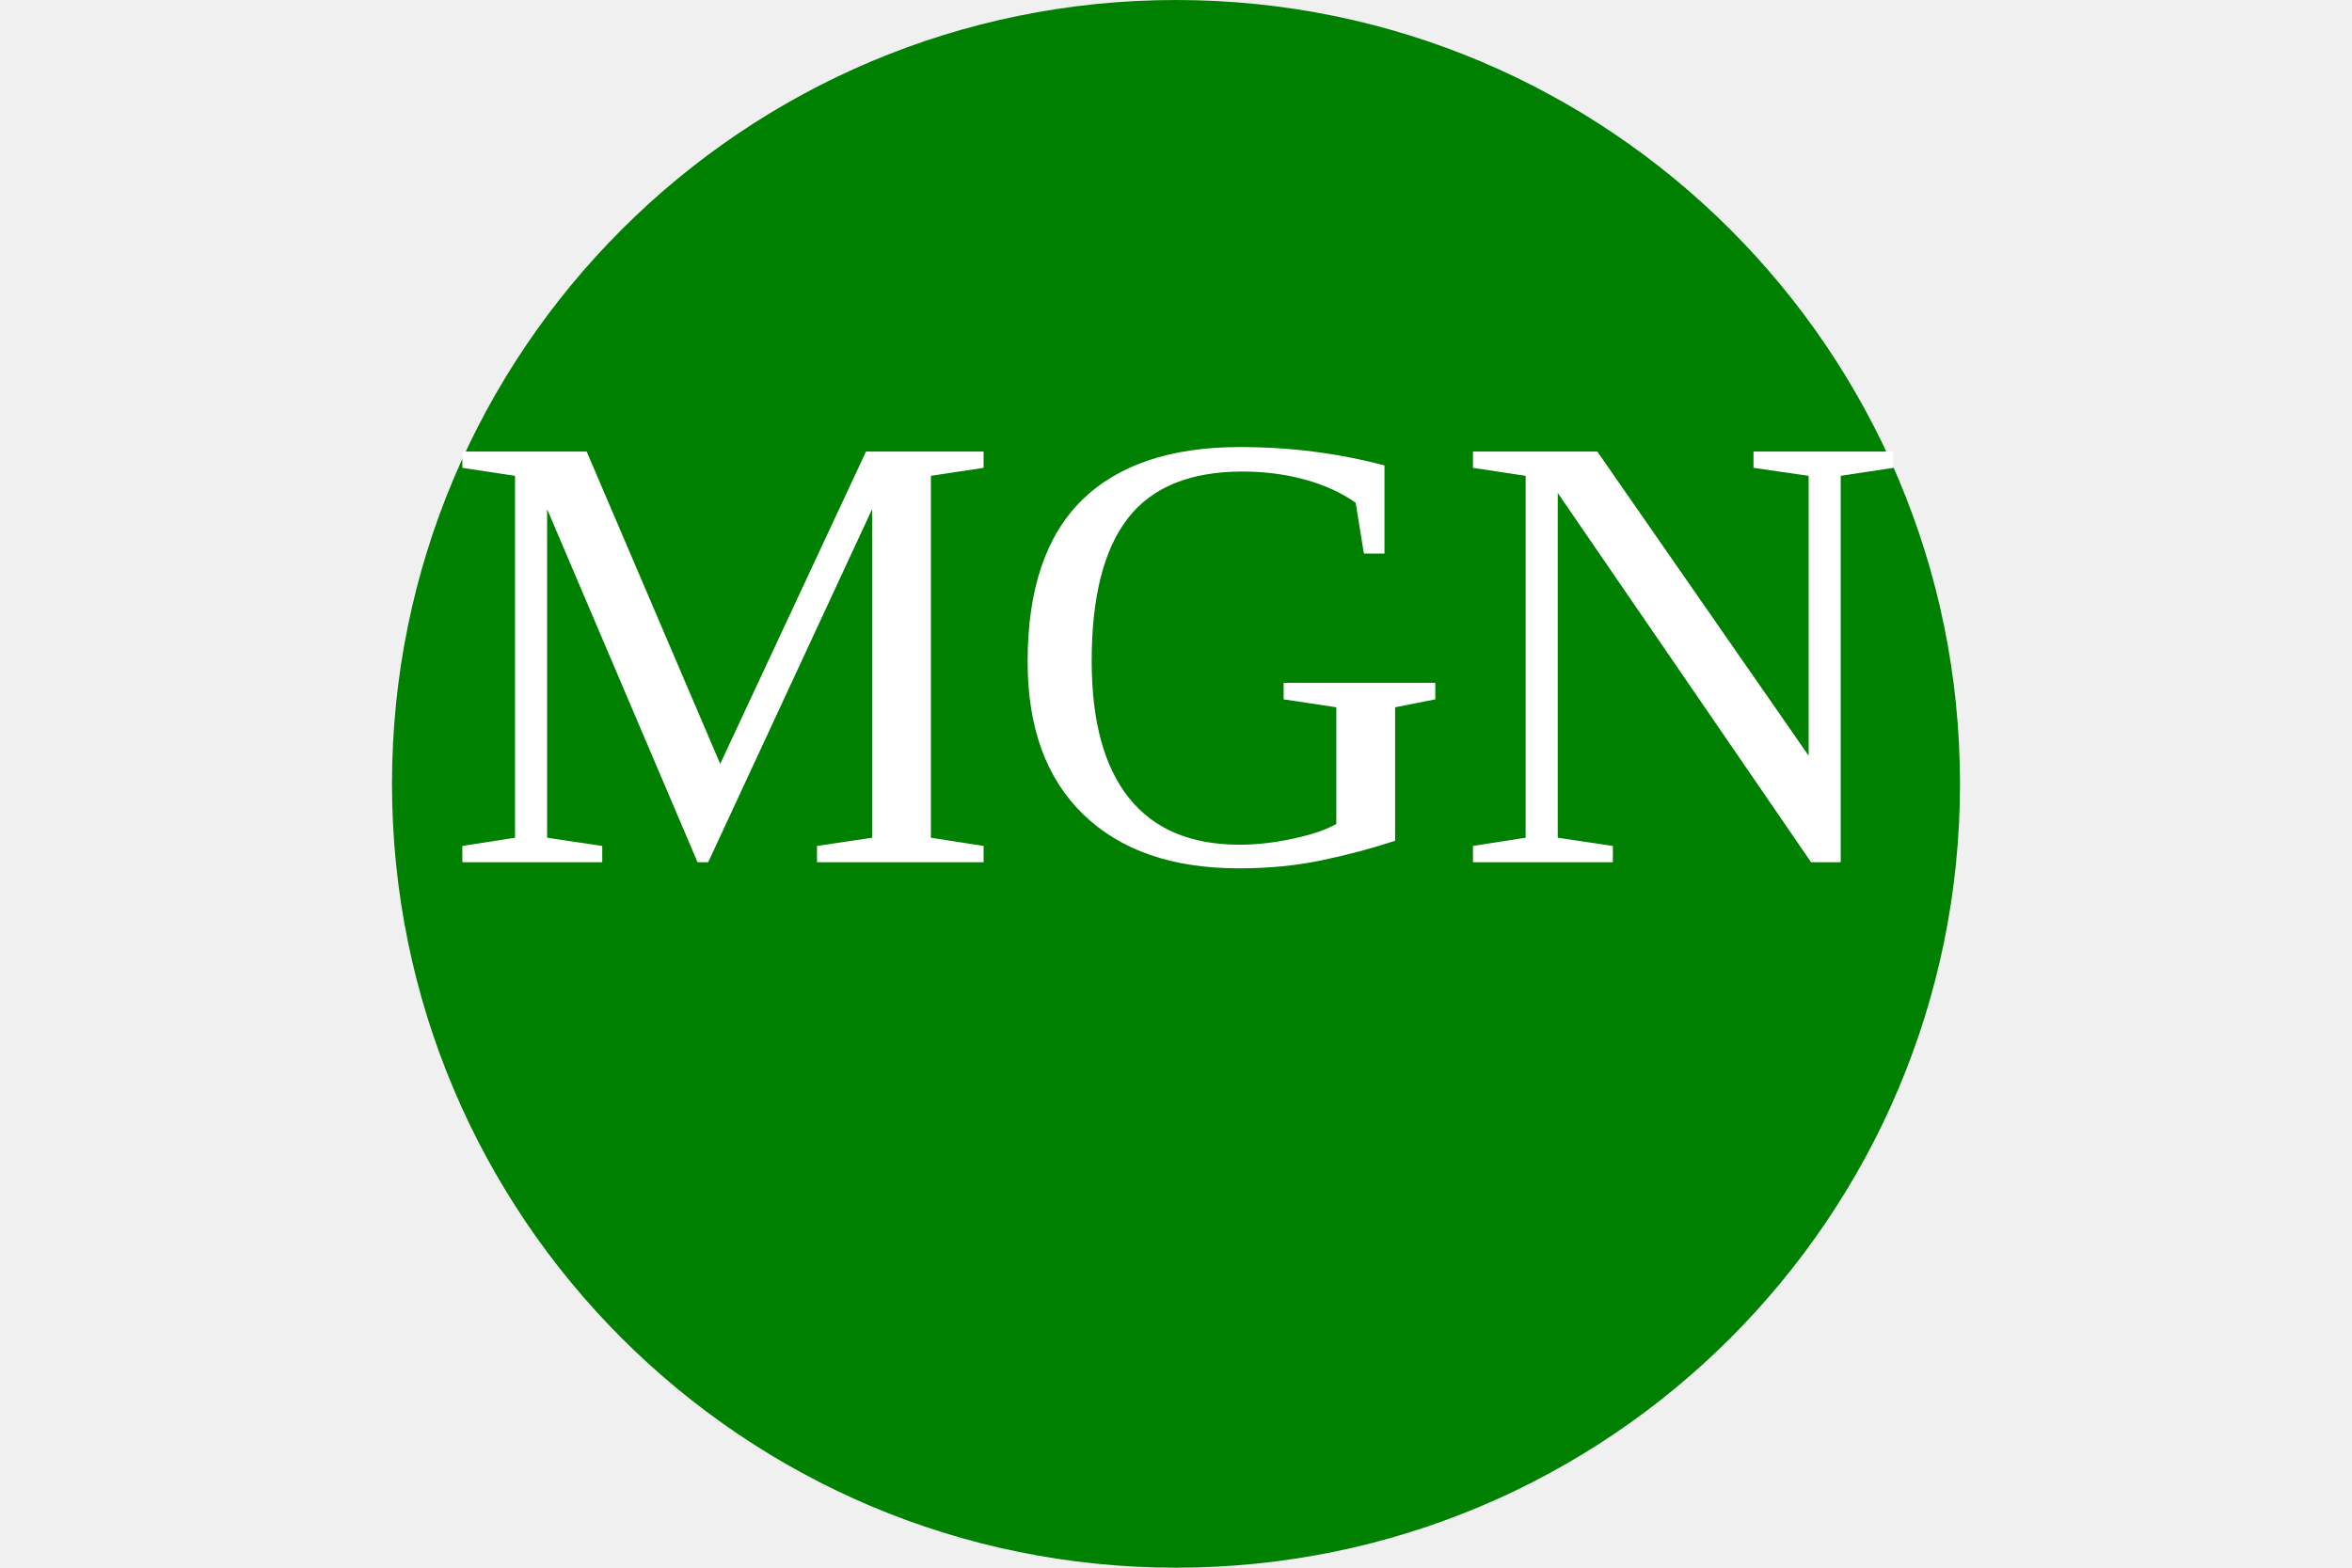
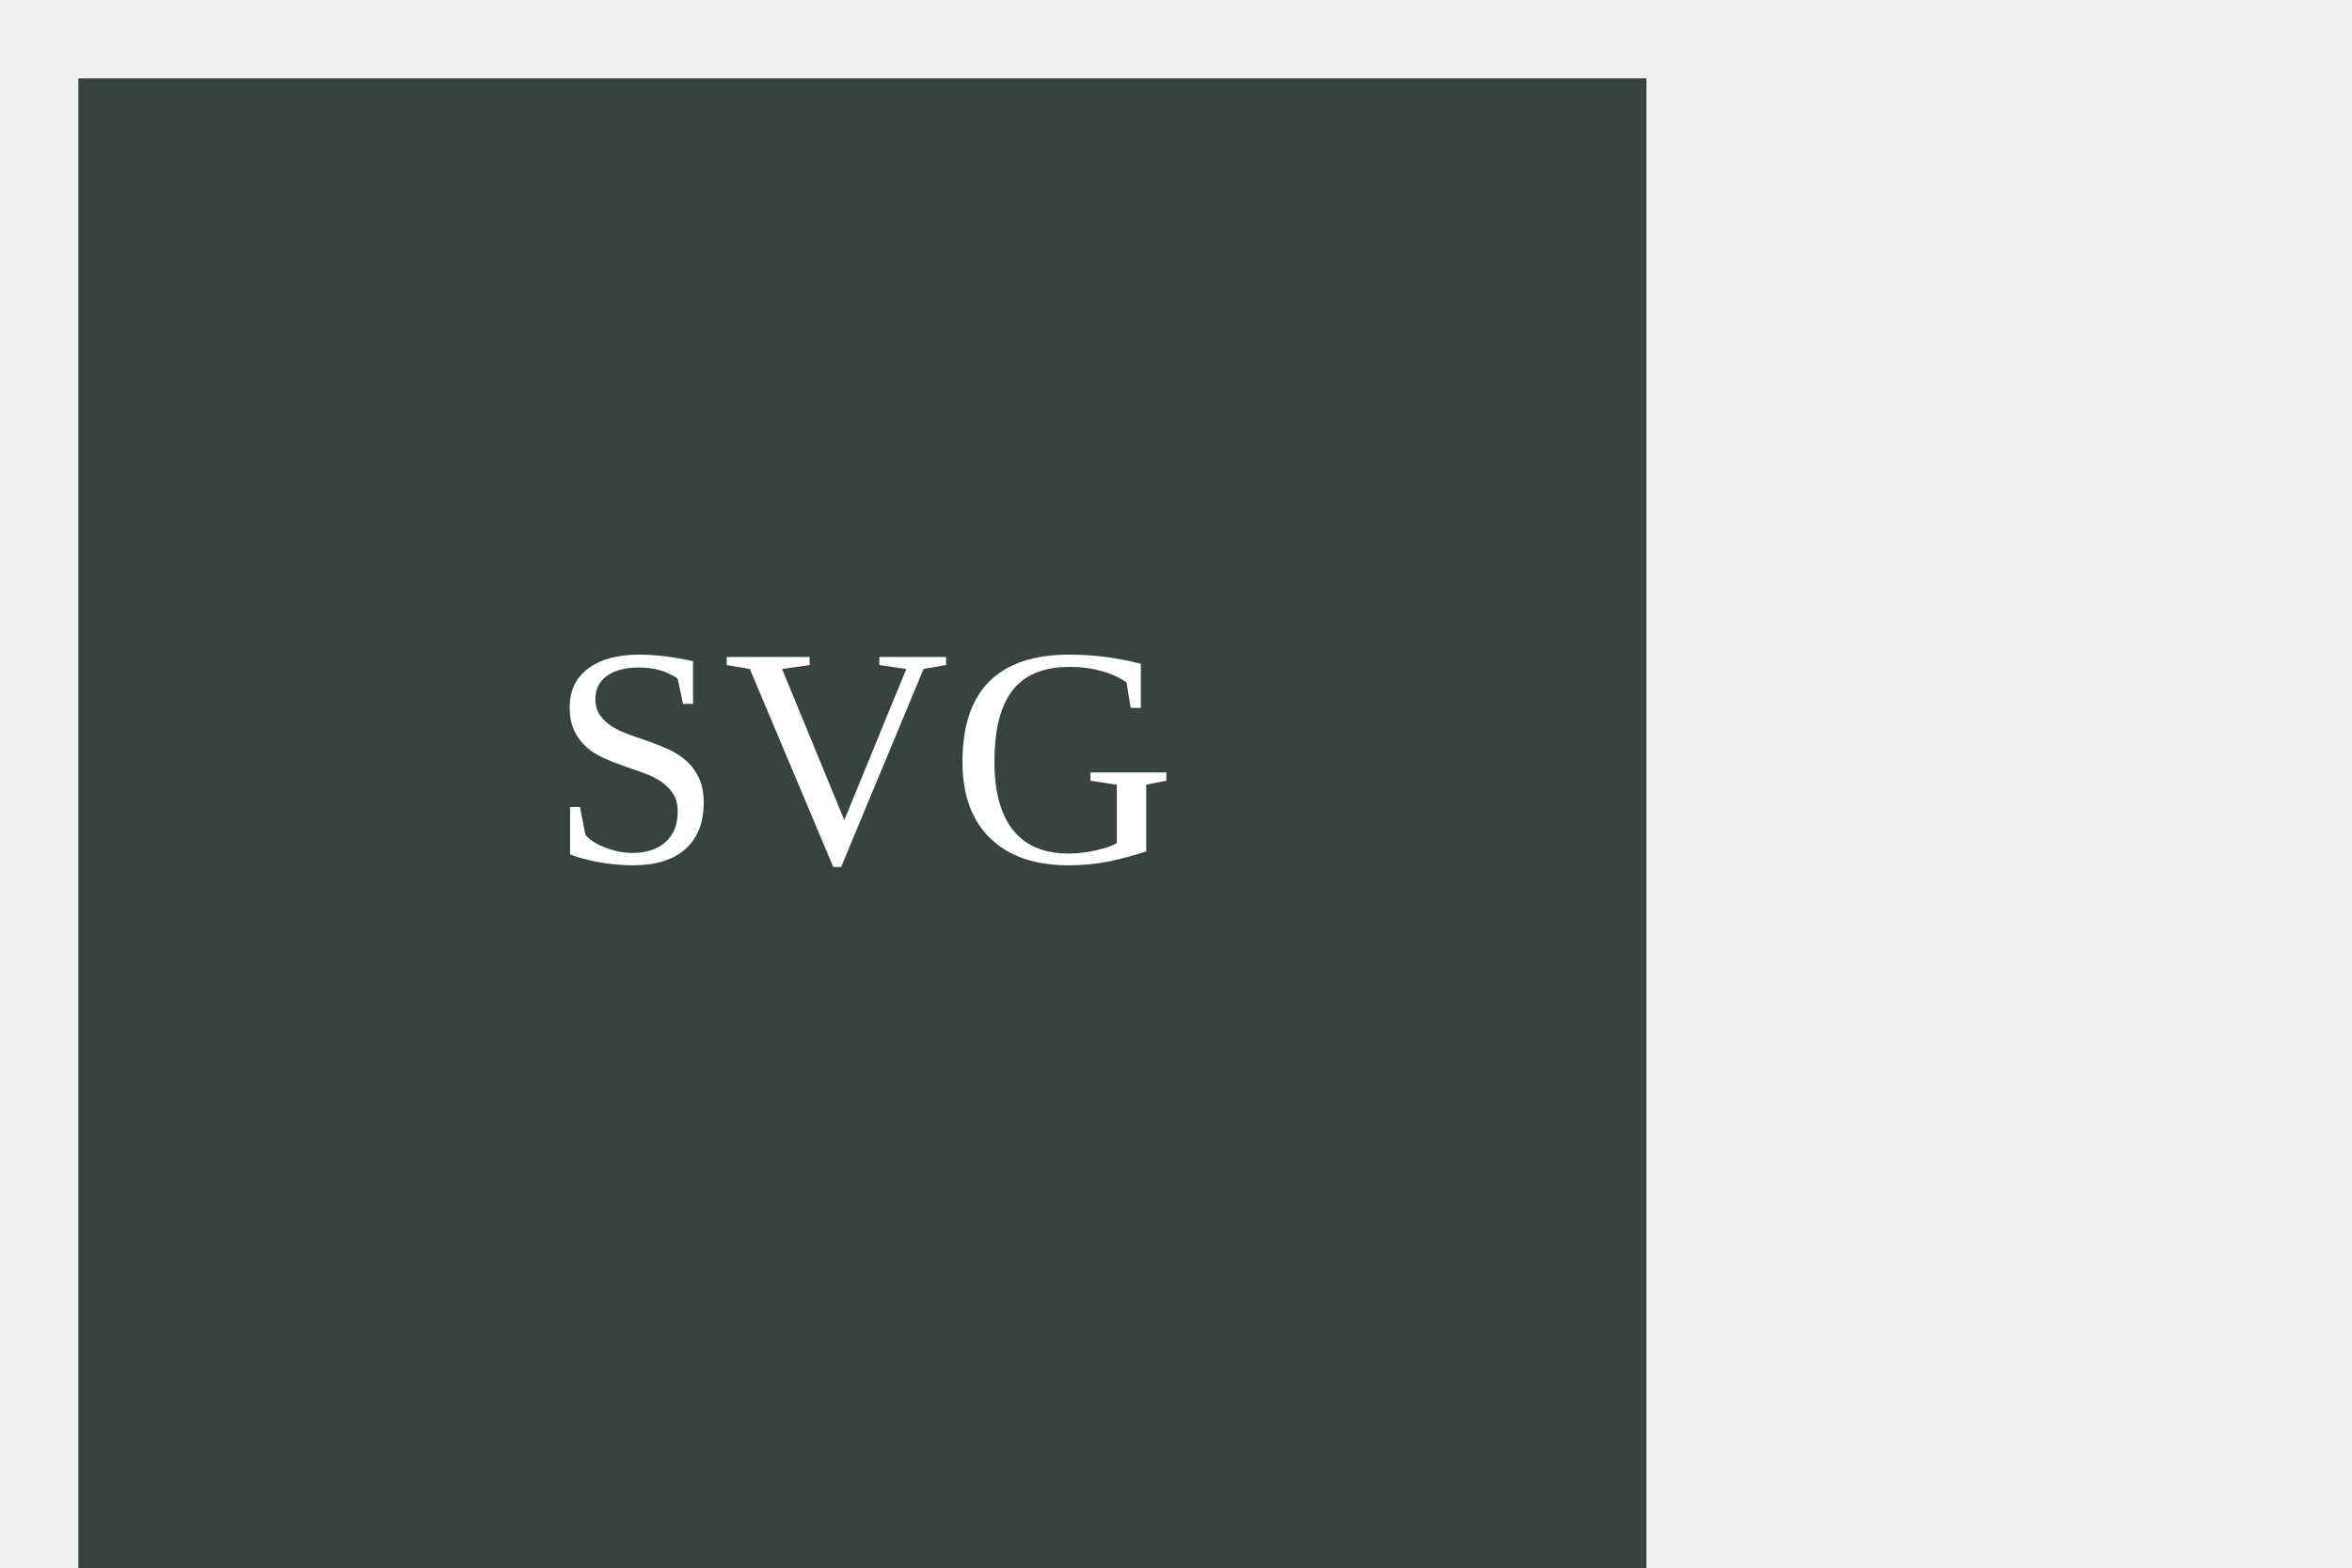
<svg xmlns="http://www.w3.org/2000/svg" width="300" height="200" version="1.1">
-   <circle cx="150" cy="100" r="100" fill="green" stroke-width="5" />
-   <text x="150" y="110" fill="white" font-size="80" text-anchor="middle" alignment-baseline="middle">
-           MGN
+   <rect x="10" y="10" width="200" height="200" fill="#37433f" stroke-width="5" />
+   <text x="110" y="110" fill="white" font-size="40" text-anchor="middle" alignment-baseline="middle">
+           SVG
        </text>
</svg>
